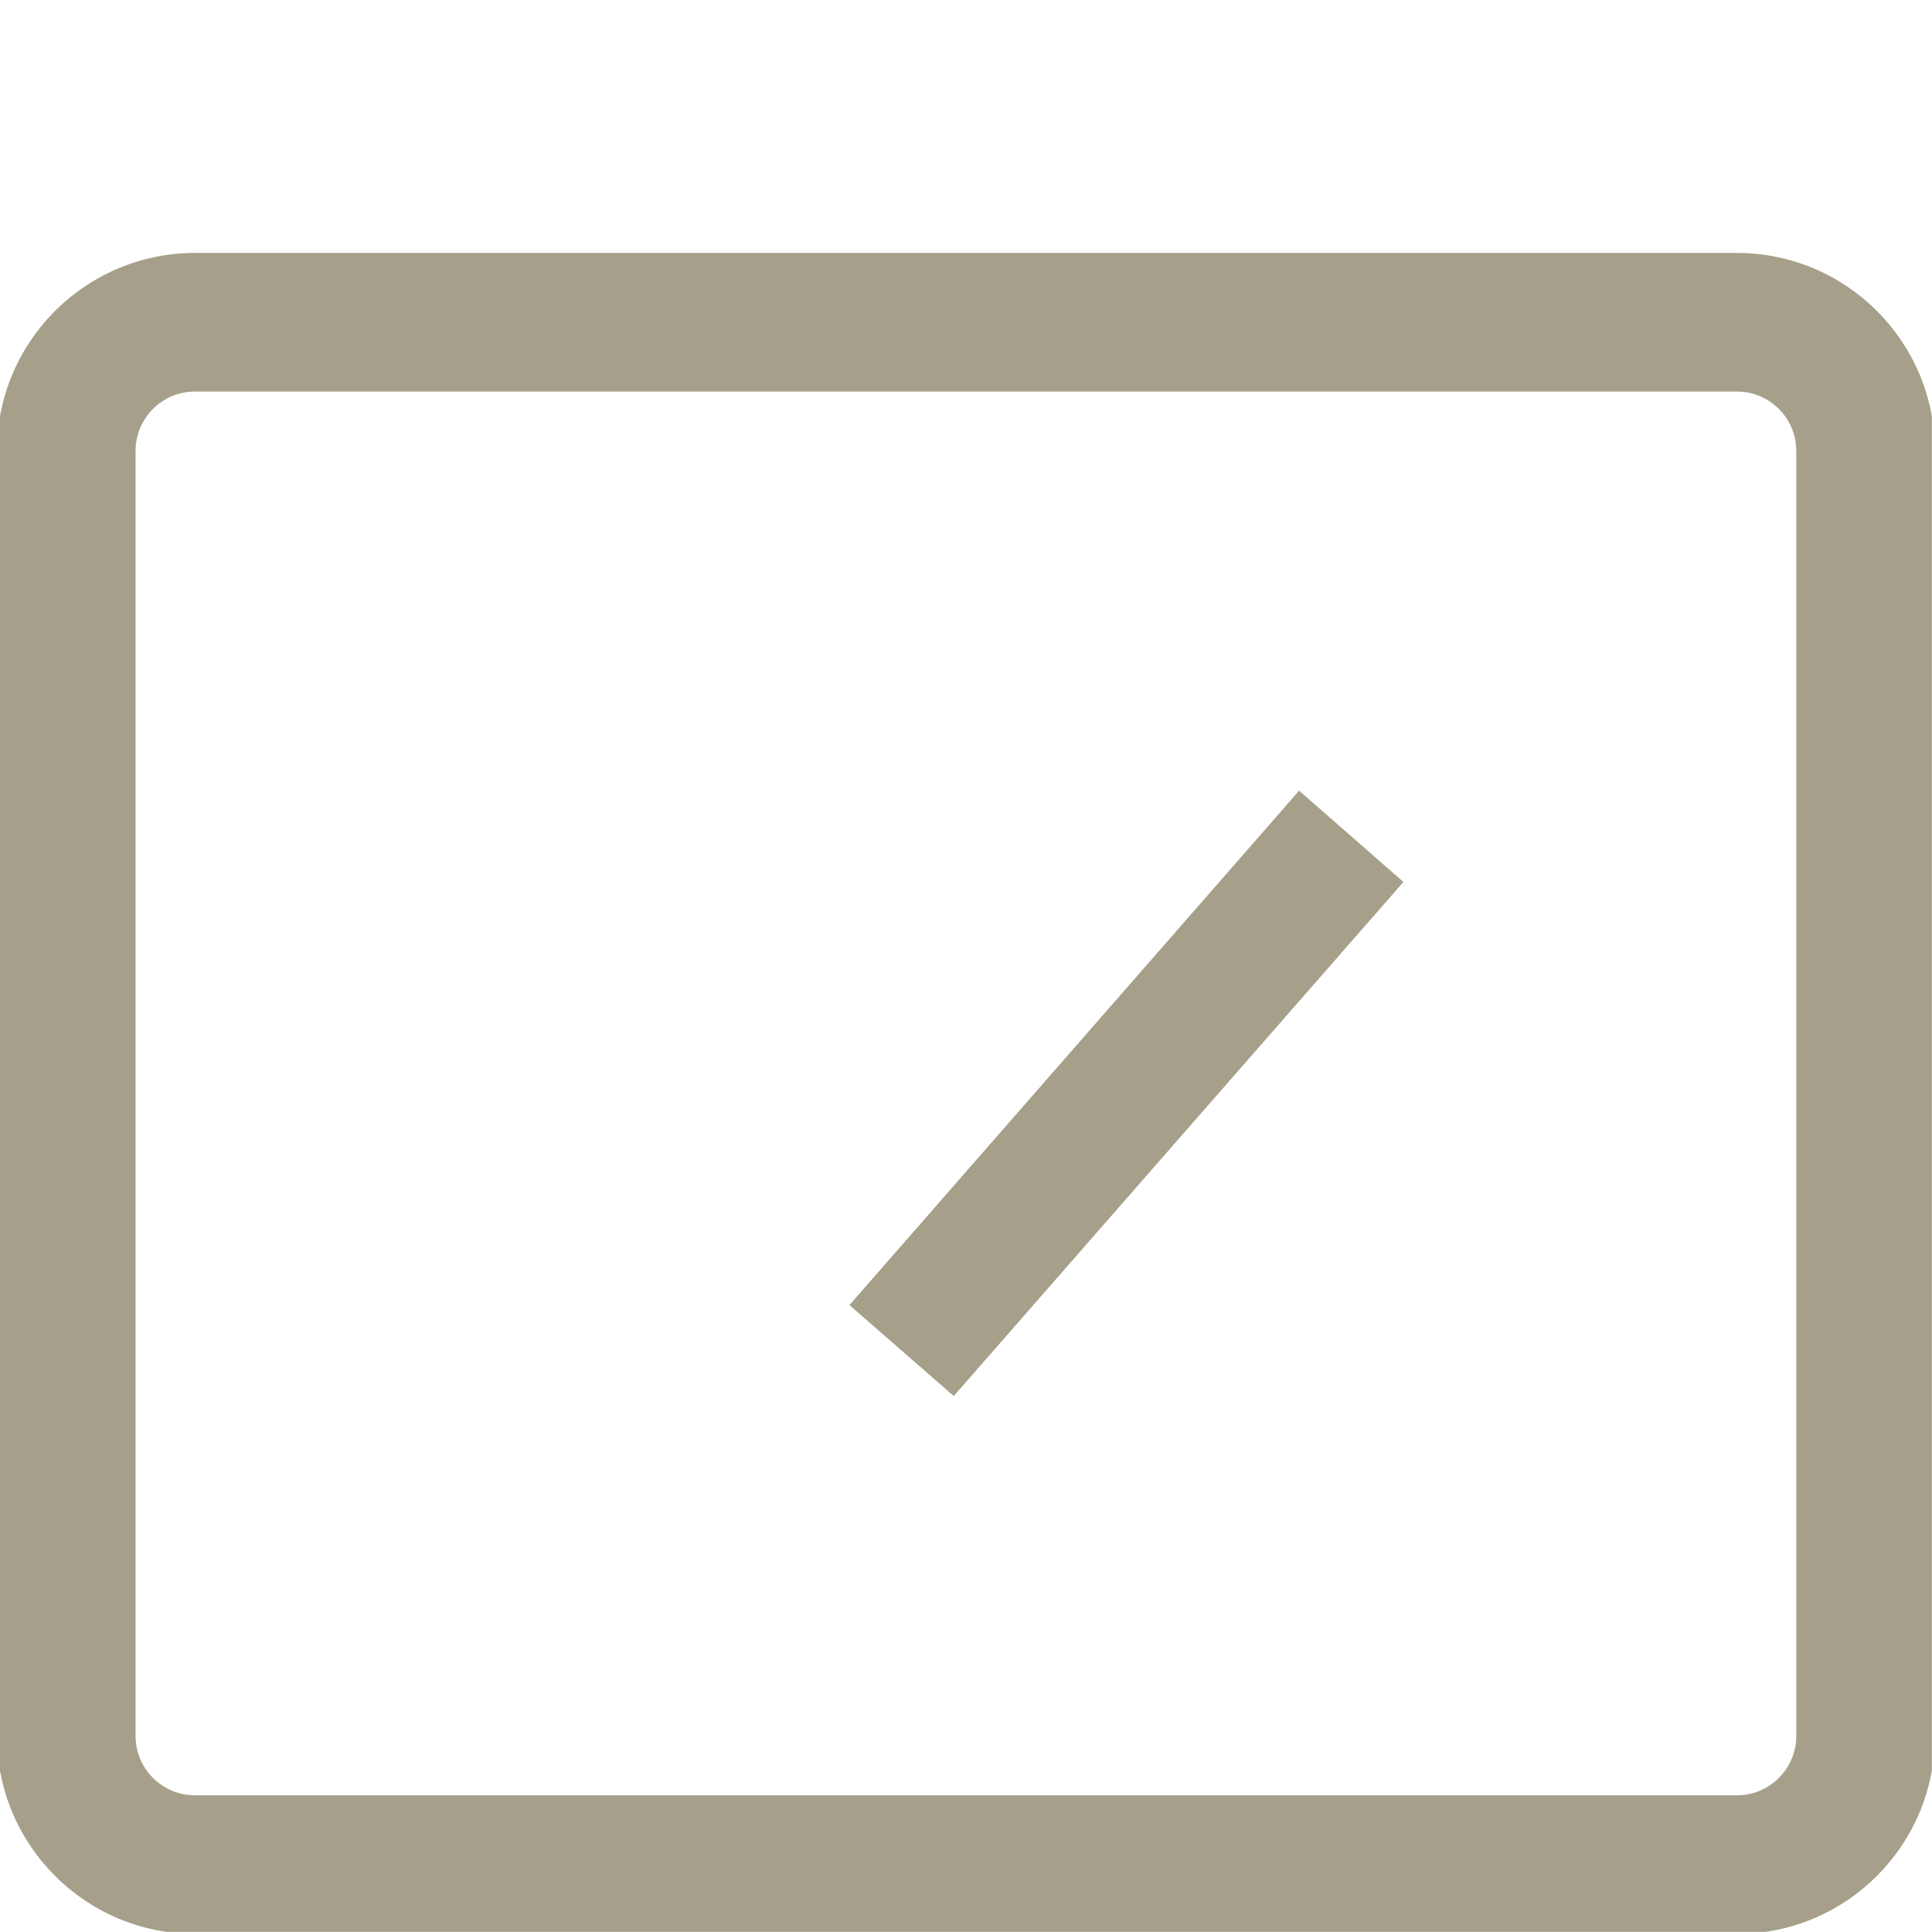
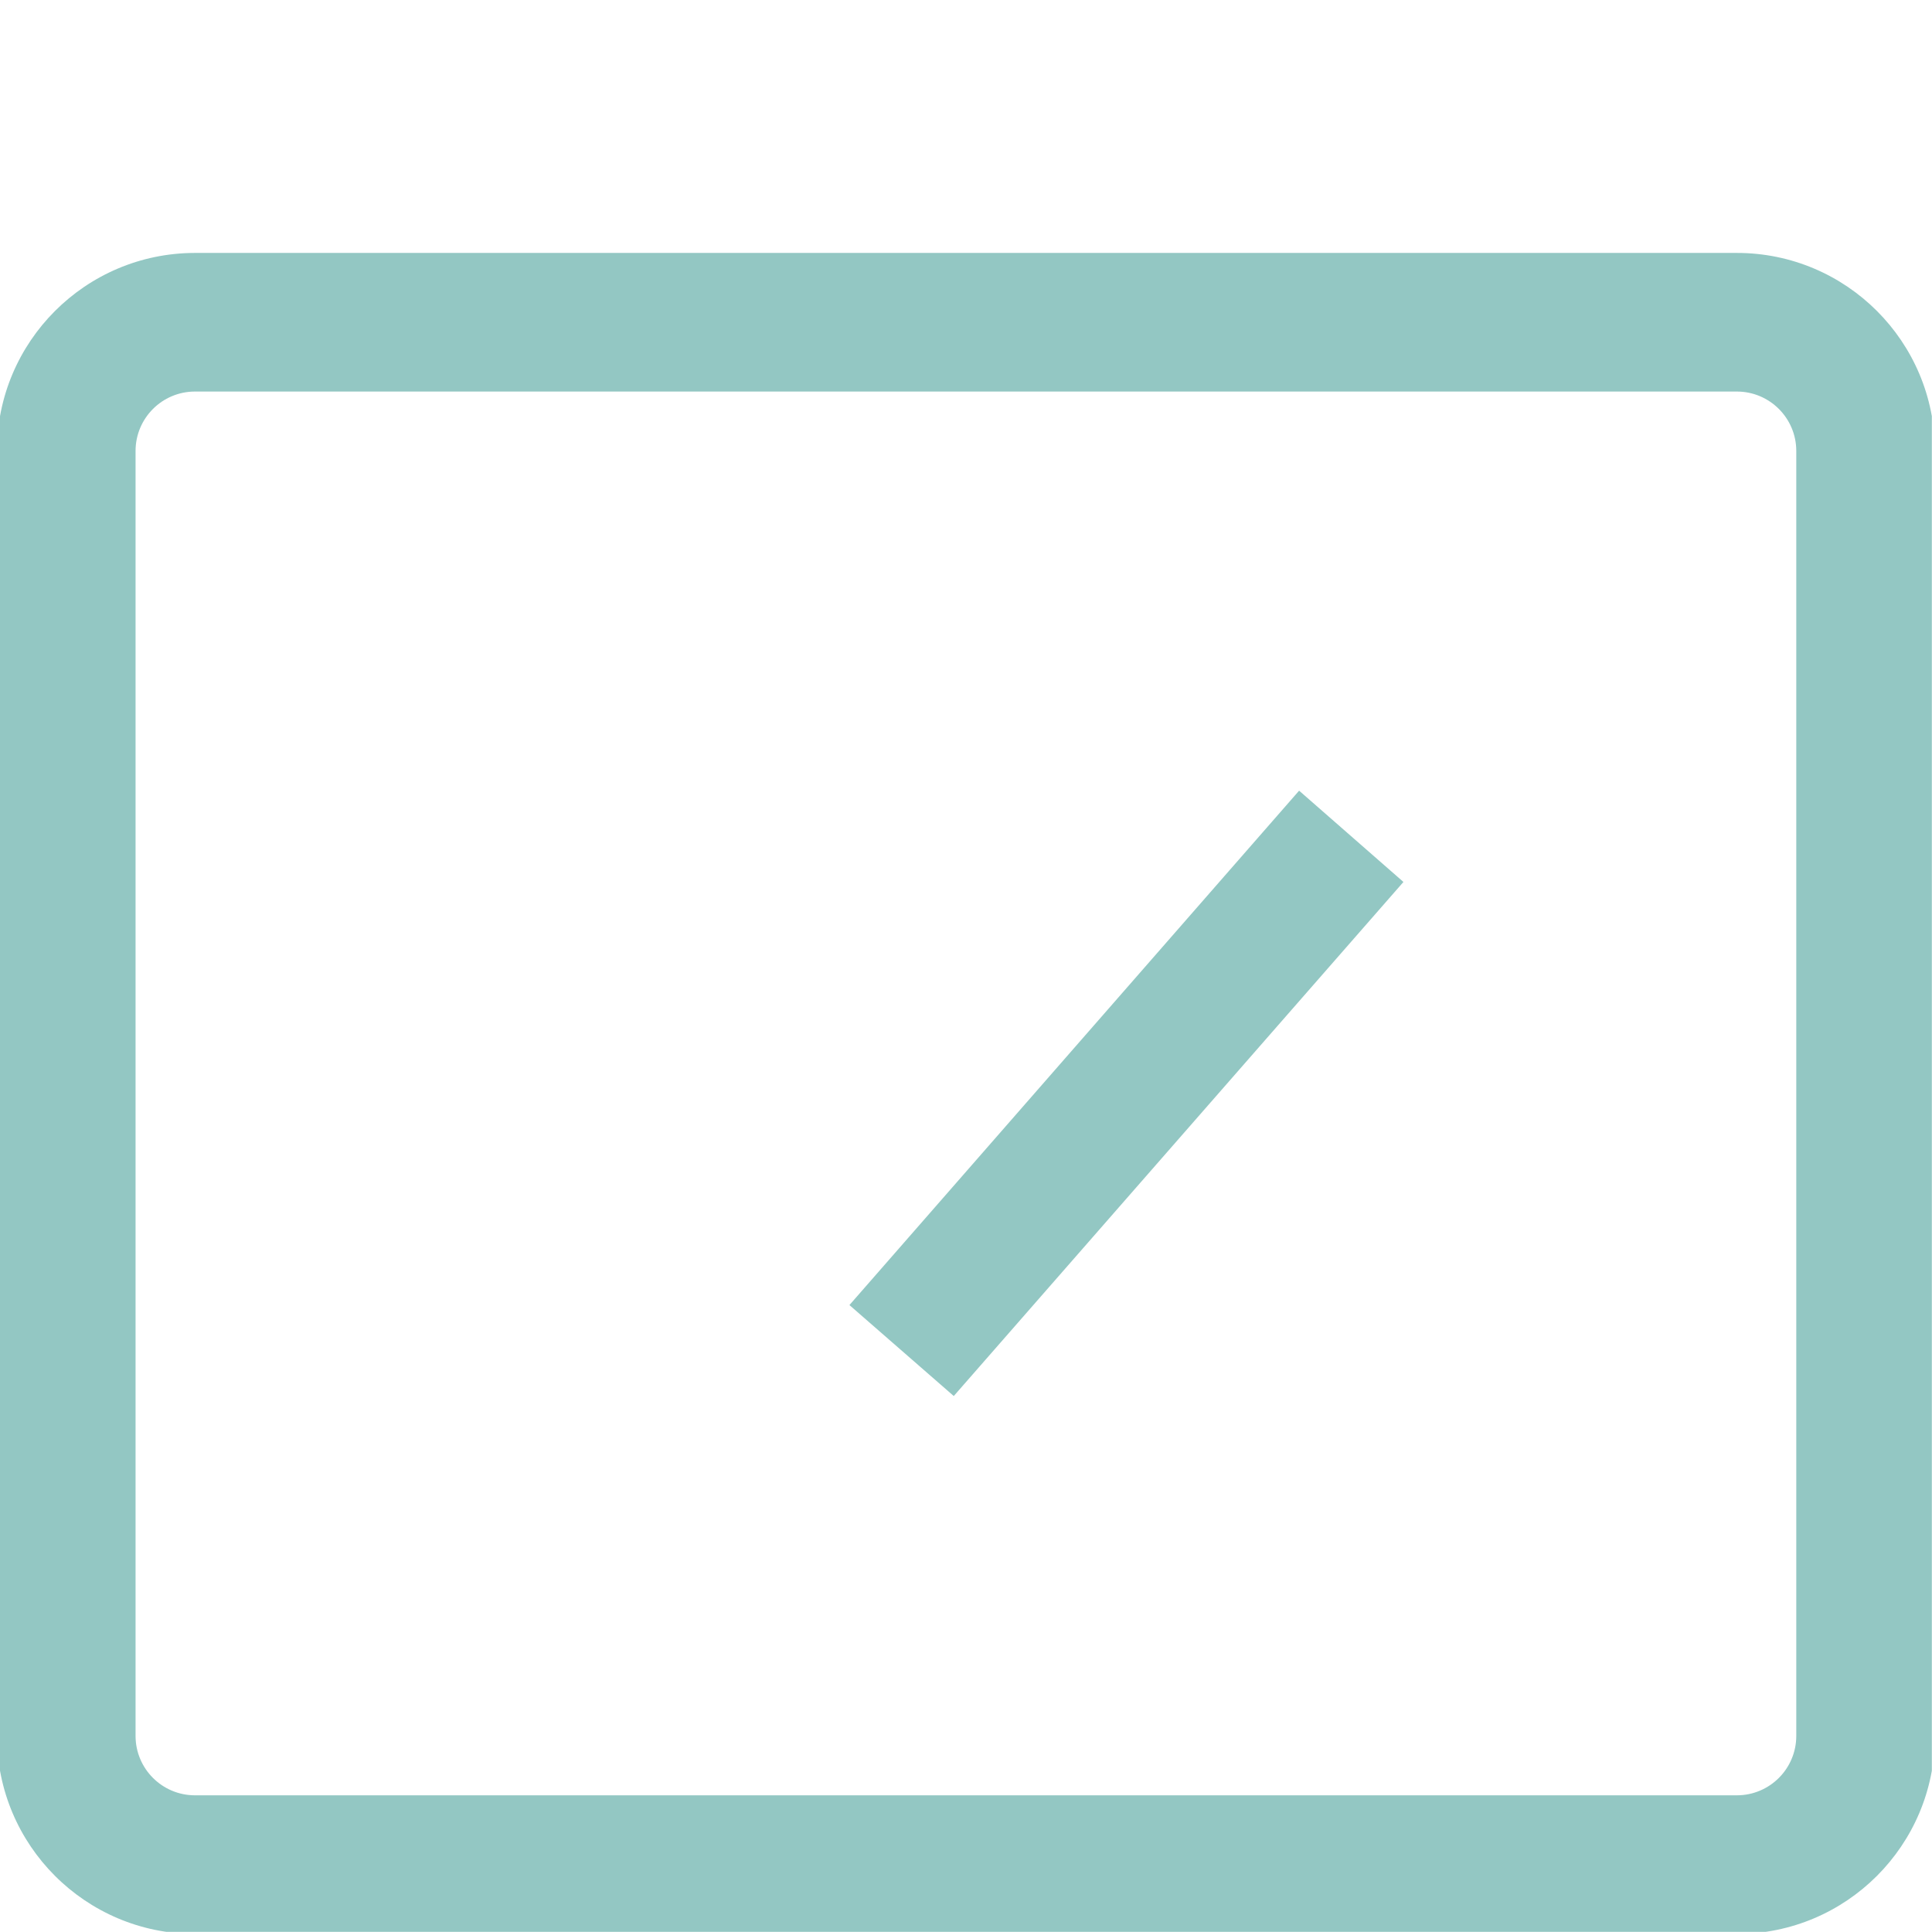
<svg xmlns="http://www.w3.org/2000/svg" width="12" height="12" viewBox="0 0 12 12">
  <defs>
    <clipPath id="clip-path">
-       <rect id="長方形_903" data-name="長方形 903" width="12" height="12" transform="translate(8 9)" fill="#a6a08a" stroke="#a6a08a" stroke-width="1" />
+       <rect id="長方形_903" data-name="長方形 903" width="12" height="12" transform="translate(8 9)" fill="#93C7C3" stroke="#93C7C3" stroke-width="1" />
    </clipPath>
    <clipPath id="clip-path-2">
-       <rect id="長方形_492" data-name="長方形 492" width="12" height="12" fill="#a6a08a" stroke="#a6a08a" stroke-width="0.545" />
+       <rect id="長方形_492" data-name="長方形 492" width="12" height="12" fill="#93C7C3" stroke="#93C7C3" stroke-width="0.545" />
    </clipPath>
  </defs>
  <g id="icon_plan_limited" transform="translate(-8 -9)" clip-path="url(#clip-path)">
    <g id="グループ_2048" data-name="グループ 2048" transform="translate(-365.637 -418.637)">
      <g id="マスクグループ_25" data-name="マスクグループ 25" transform="translate(373.636 427.636)" clip-path="url(#clip-path-2)">
-         <path id="パス_889" data-name="パス 889" d="M.851,1.565h9.581a1.23,1.23,0,0,1,1.229,1.229v7.983a1.23,1.23,0,0,1-1.229,1.229H.852A1.231,1.231,0,0,1-.376,10.777V2.794A1.231,1.231,0,0,1,.851,1.565Zm9.581,9.58a.369.369,0,0,0,.368-.368V2.794a.369.369,0,0,0-.368-.368H.853a.369.369,0,0,0-.368.368v7.983a.369.369,0,0,0,.368.368Zm-2.72-6.24.648.567L5.567,8.665,4.919,8.1Z" transform="translate(0.358 0.007)" fill="#a6a08a" />
+         <path id="パス_889" data-name="パス 889" d="M.851,1.565h9.581a1.23,1.23,0,0,1,1.229,1.229v7.983a1.23,1.23,0,0,1-1.229,1.229H.852A1.231,1.231,0,0,1-.376,10.777V2.794A1.231,1.231,0,0,1,.851,1.565Zm9.581,9.58a.369.369,0,0,0,.368-.368V2.794a.369.369,0,0,0-.368-.368H.853a.369.369,0,0,0-.368.368v7.983a.369.369,0,0,0,.368.368Zm-2.72-6.24.648.567L5.567,8.665,4.919,8.1Z" transform="translate(0.358 0.007)" fill="#93C7C3" />
      </g>
    </g>
  </g>
</svg>
